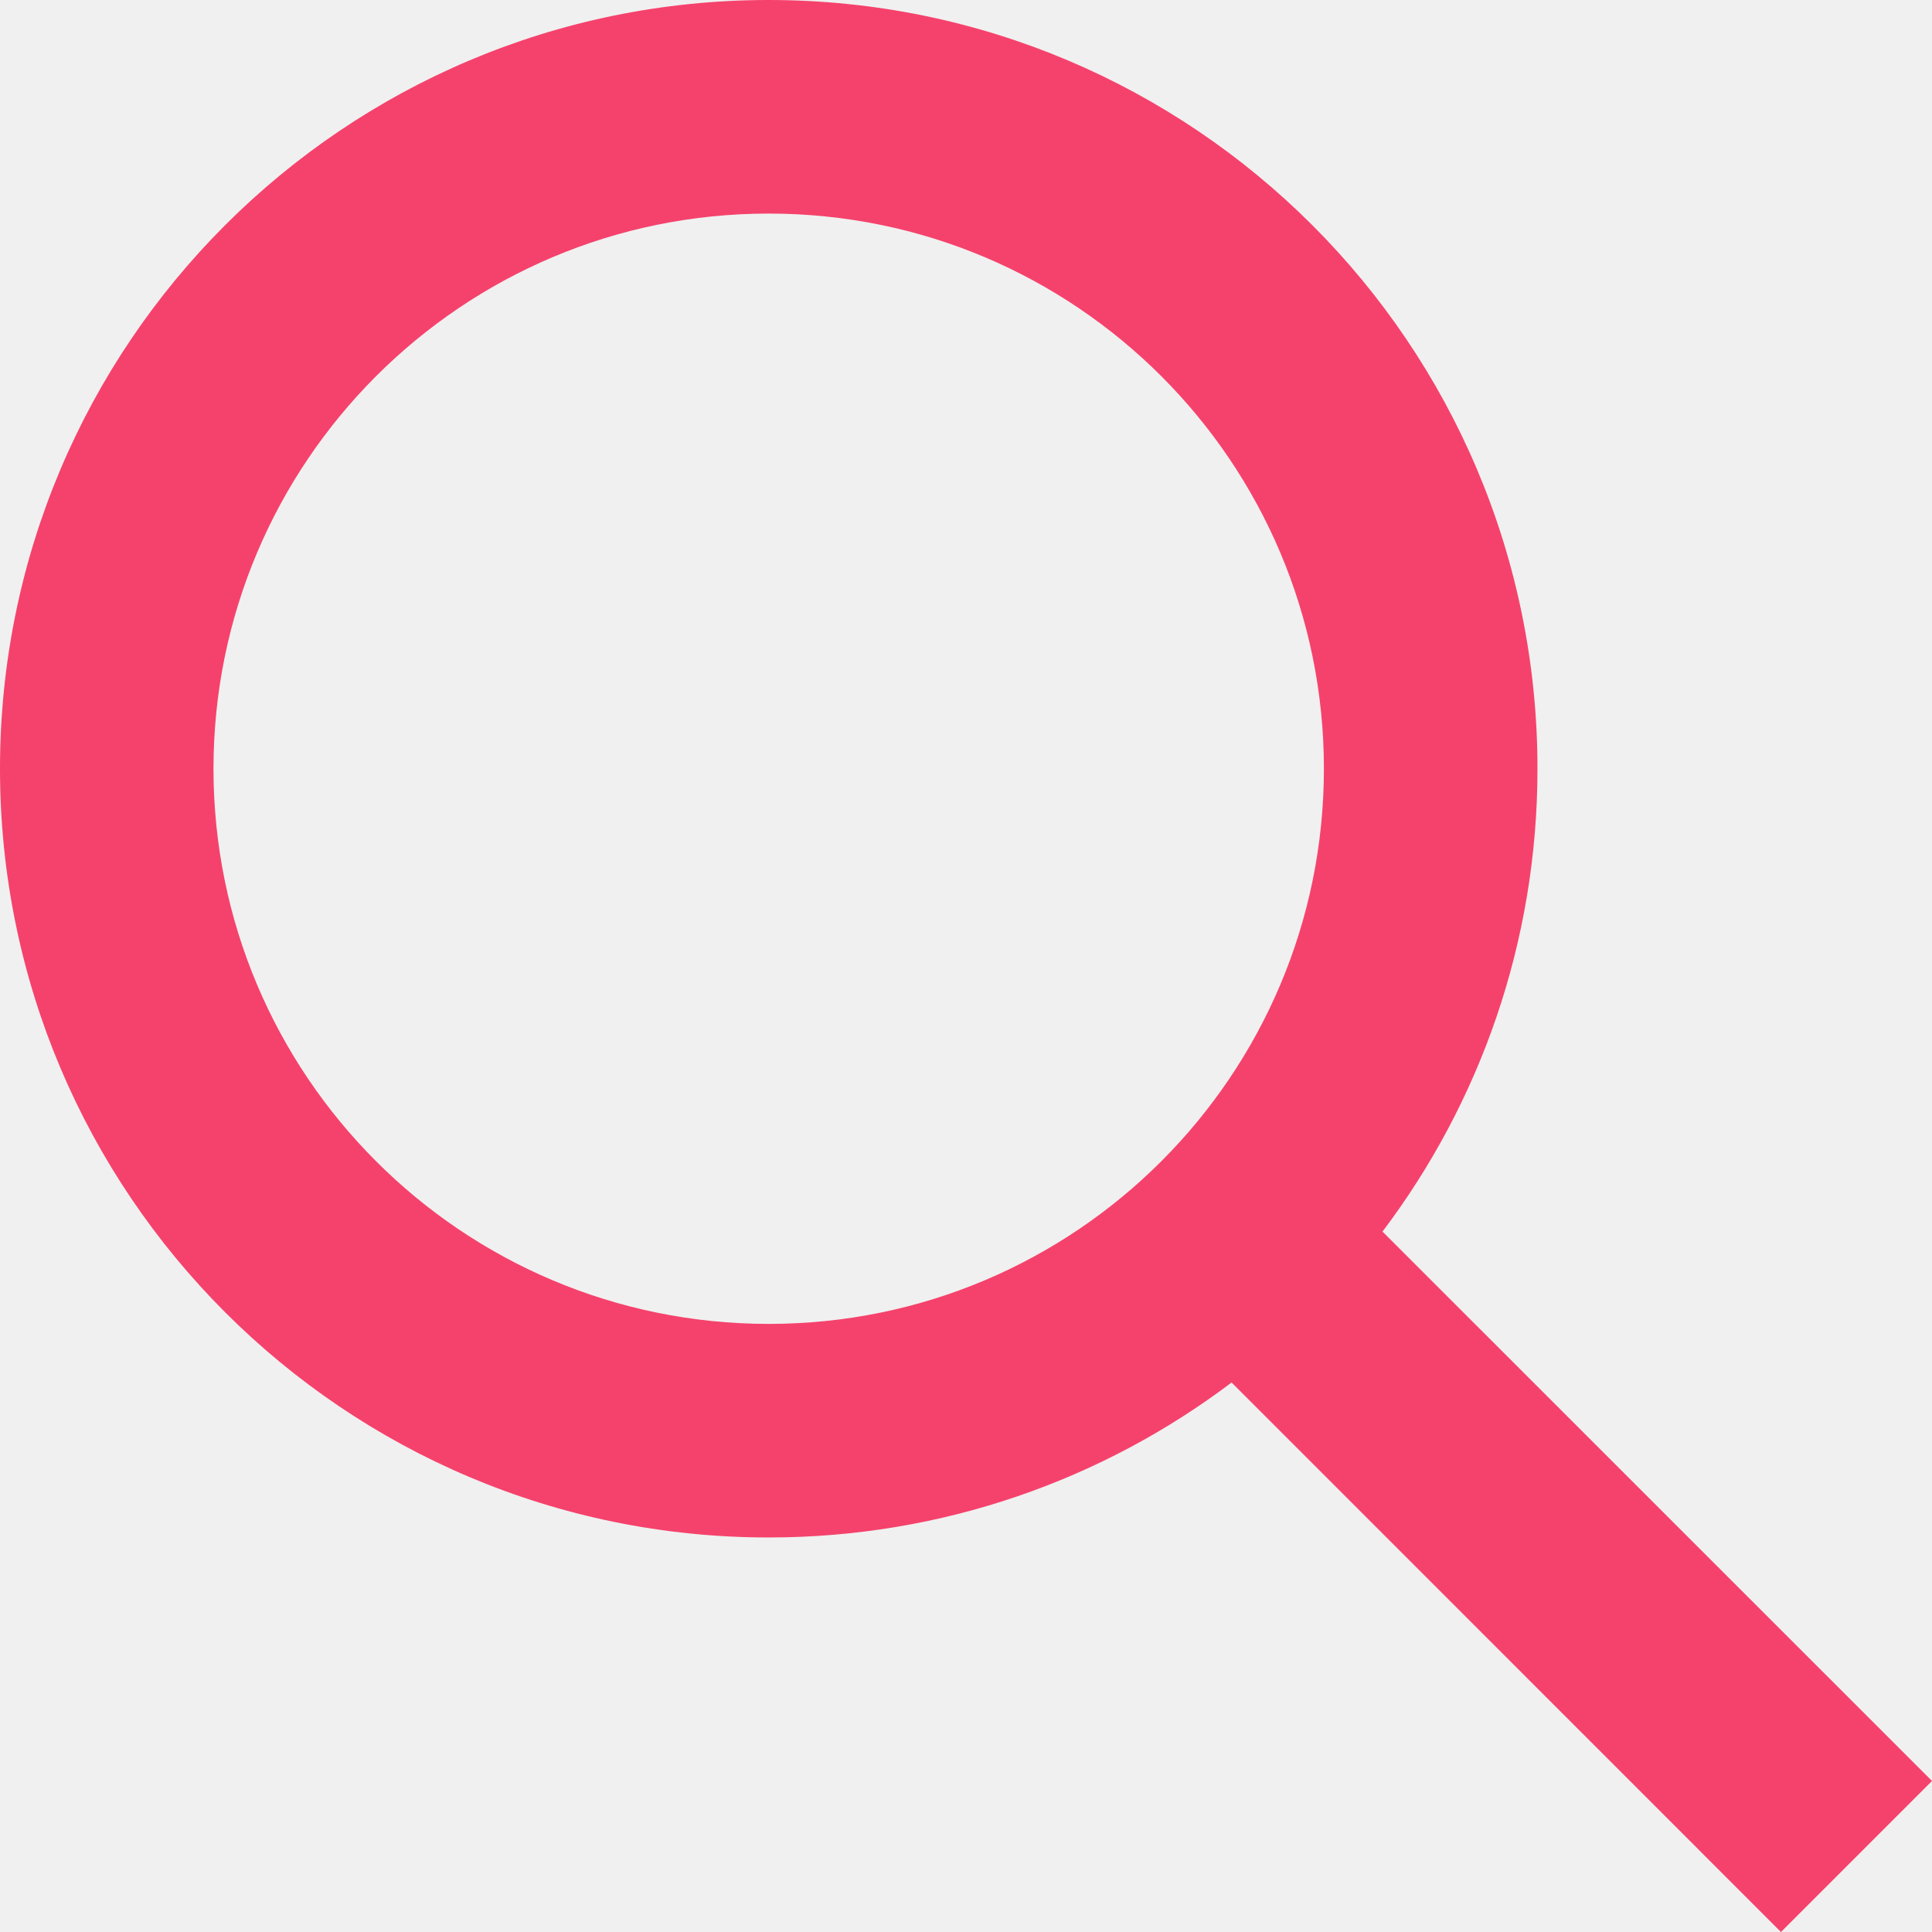
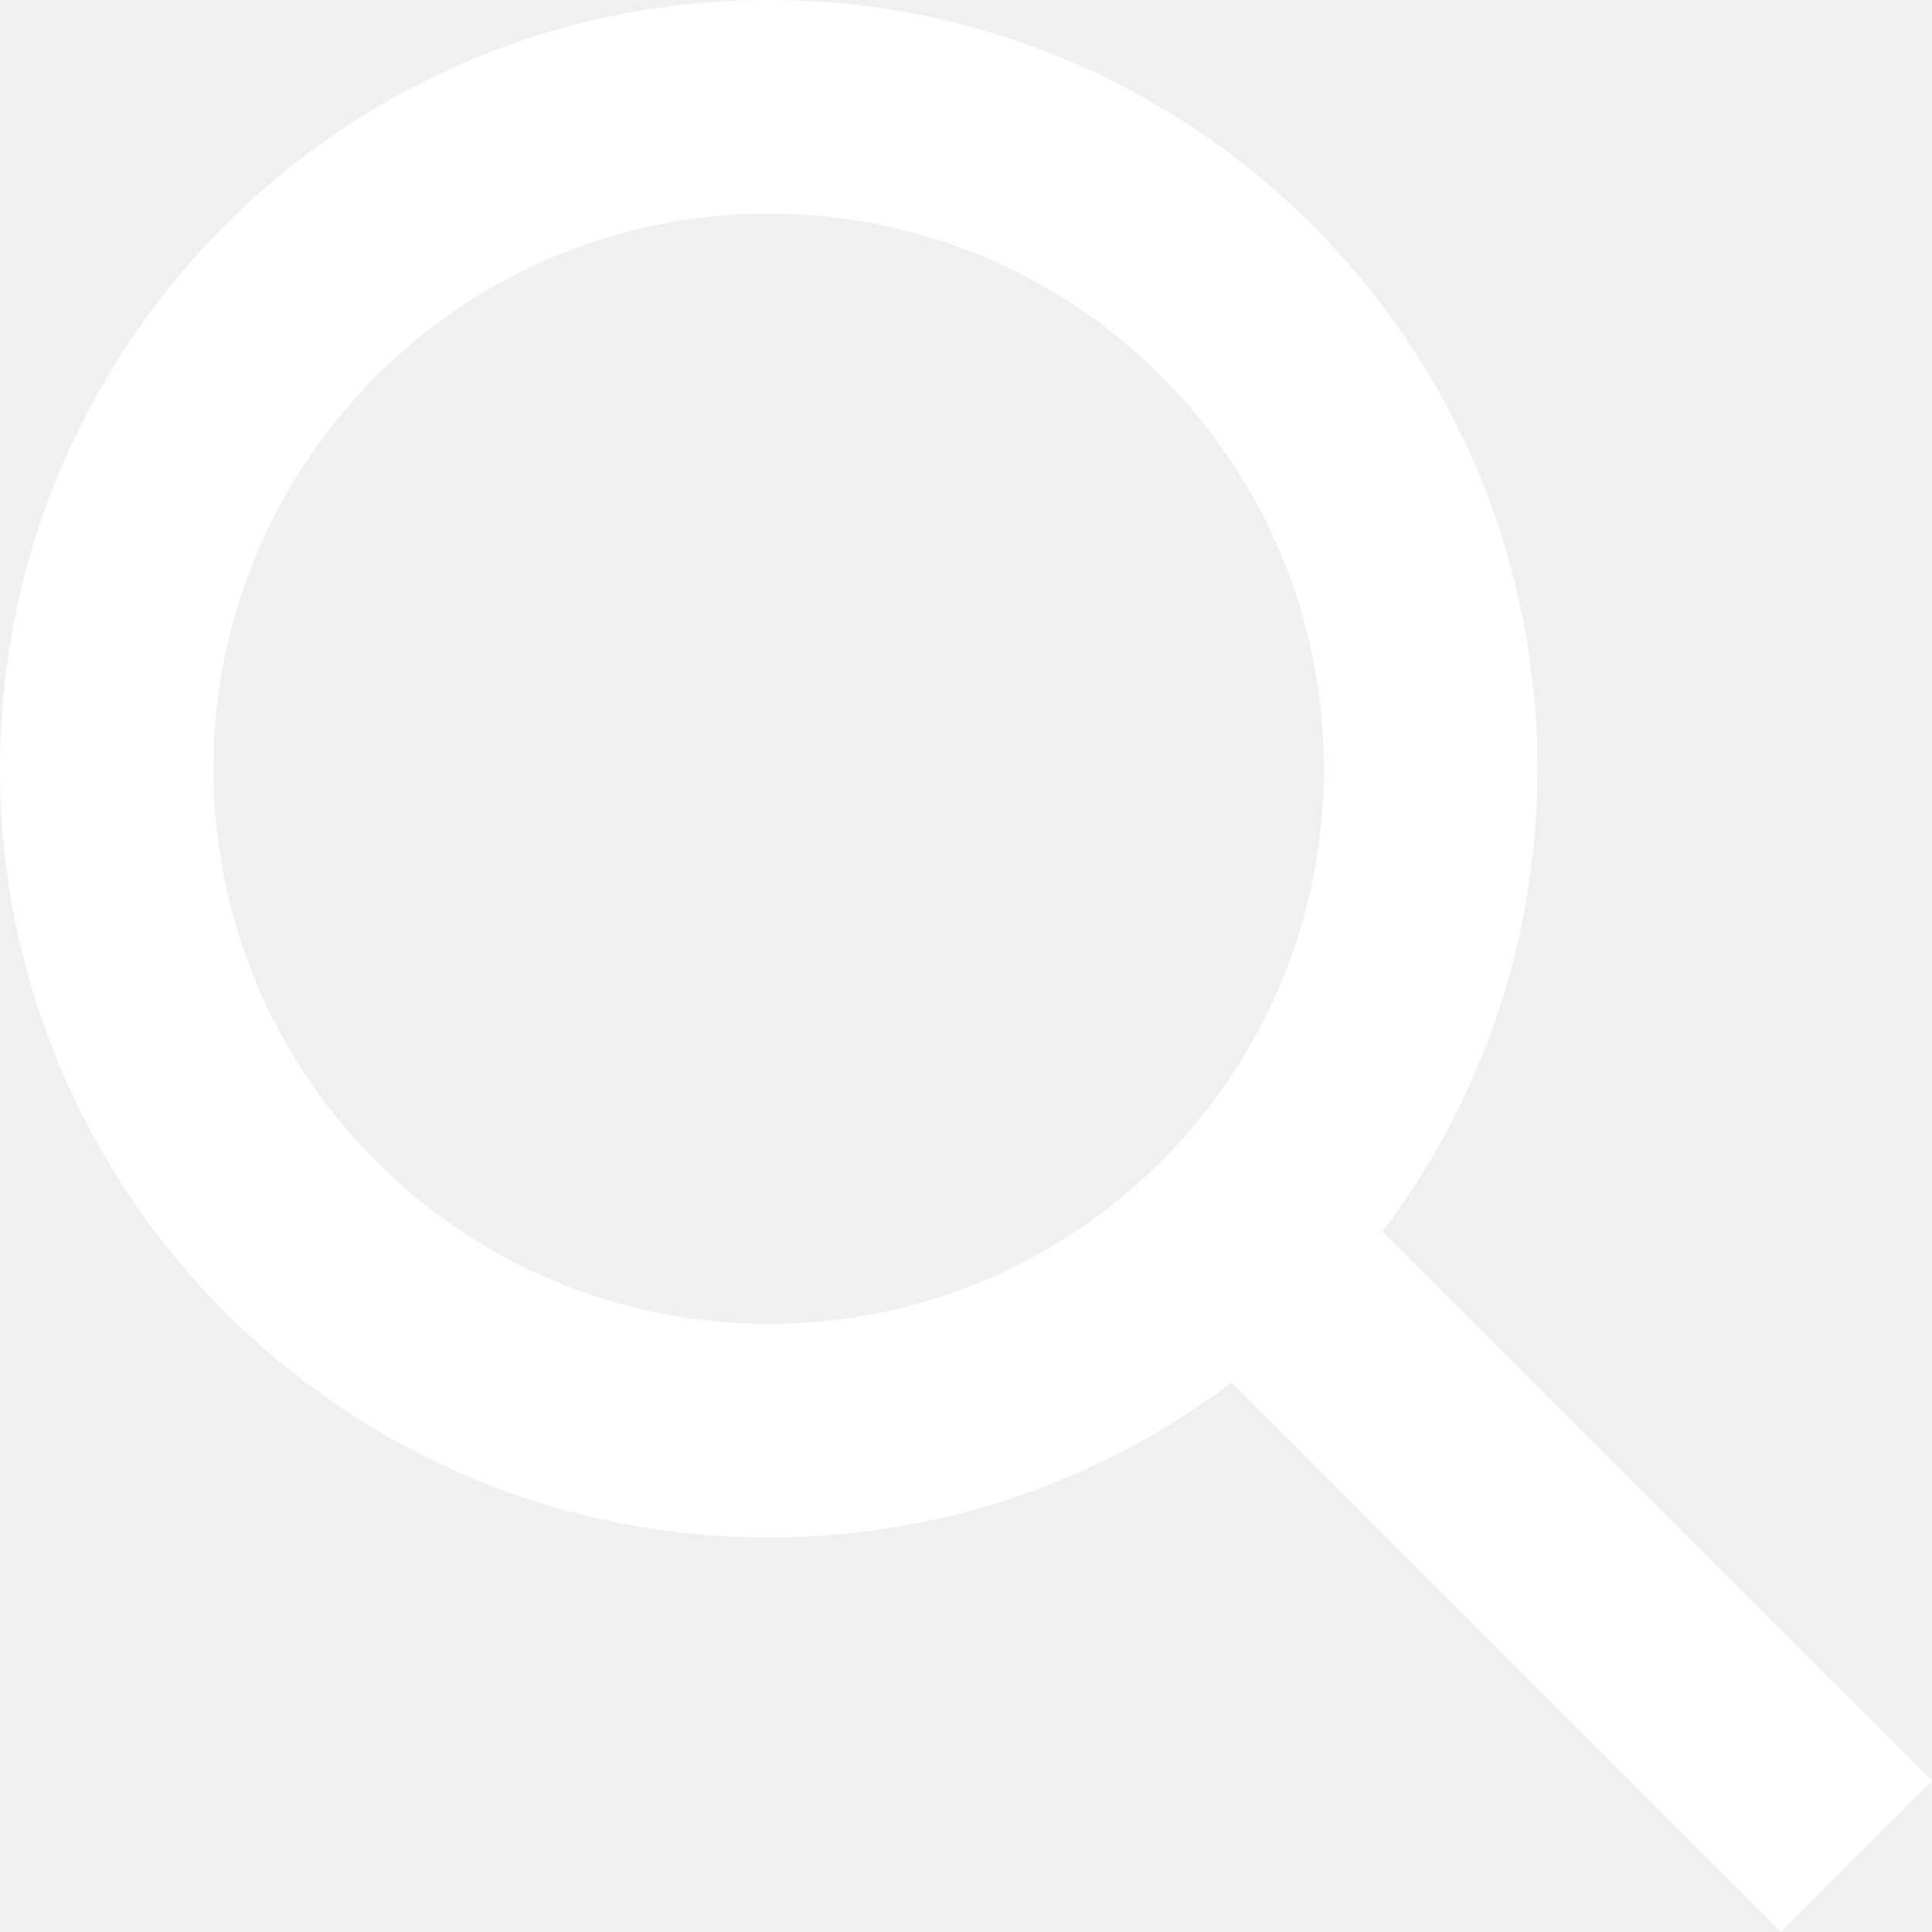
<svg xmlns="http://www.w3.org/2000/svg" width="24" height="24" viewBox="0 0 24 24" fill="none">
-   <path fill-rule="evenodd" clip-rule="evenodd" d="M24 22.124L17.174 15.299C18.382 13.7 19.099 11.708 19.099 9.549C19.099 4.275 14.823 0 9.549 0C4.275 0 0 4.275 0 9.549C0 14.823 4.275 19.099 9.549 19.099C11.708 19.099 13.7 18.382 15.299 17.174L22.124 24L24 22.124ZM16.446 9.549C16.446 13.358 13.358 16.446 9.549 16.446C5.74 16.446 2.652 13.358 2.652 9.549C2.652 5.74 5.74 2.653 9.549 2.653C13.358 2.653 16.446 5.74 16.446 9.549Z" fill="#F5426C" />
+   <path fill-rule="evenodd" clip-rule="evenodd" d="M24 22.124L17.174 15.299C18.382 13.7 19.099 11.708 19.099 9.549C19.099 4.275 14.823 0 9.549 0C4.275 0 0 4.275 0 9.549C0 14.823 4.275 19.099 9.549 19.099C11.708 19.099 13.7 18.382 15.299 17.174L22.124 24L24 22.124ZM16.446 9.549C16.446 13.358 13.358 16.446 9.549 16.446C5.74 16.446 2.652 13.358 2.652 9.549C2.652 5.74 5.74 2.653 9.549 2.653C13.358 2.653 16.446 5.74 16.446 9.549Z" fill="white" />
</svg>
